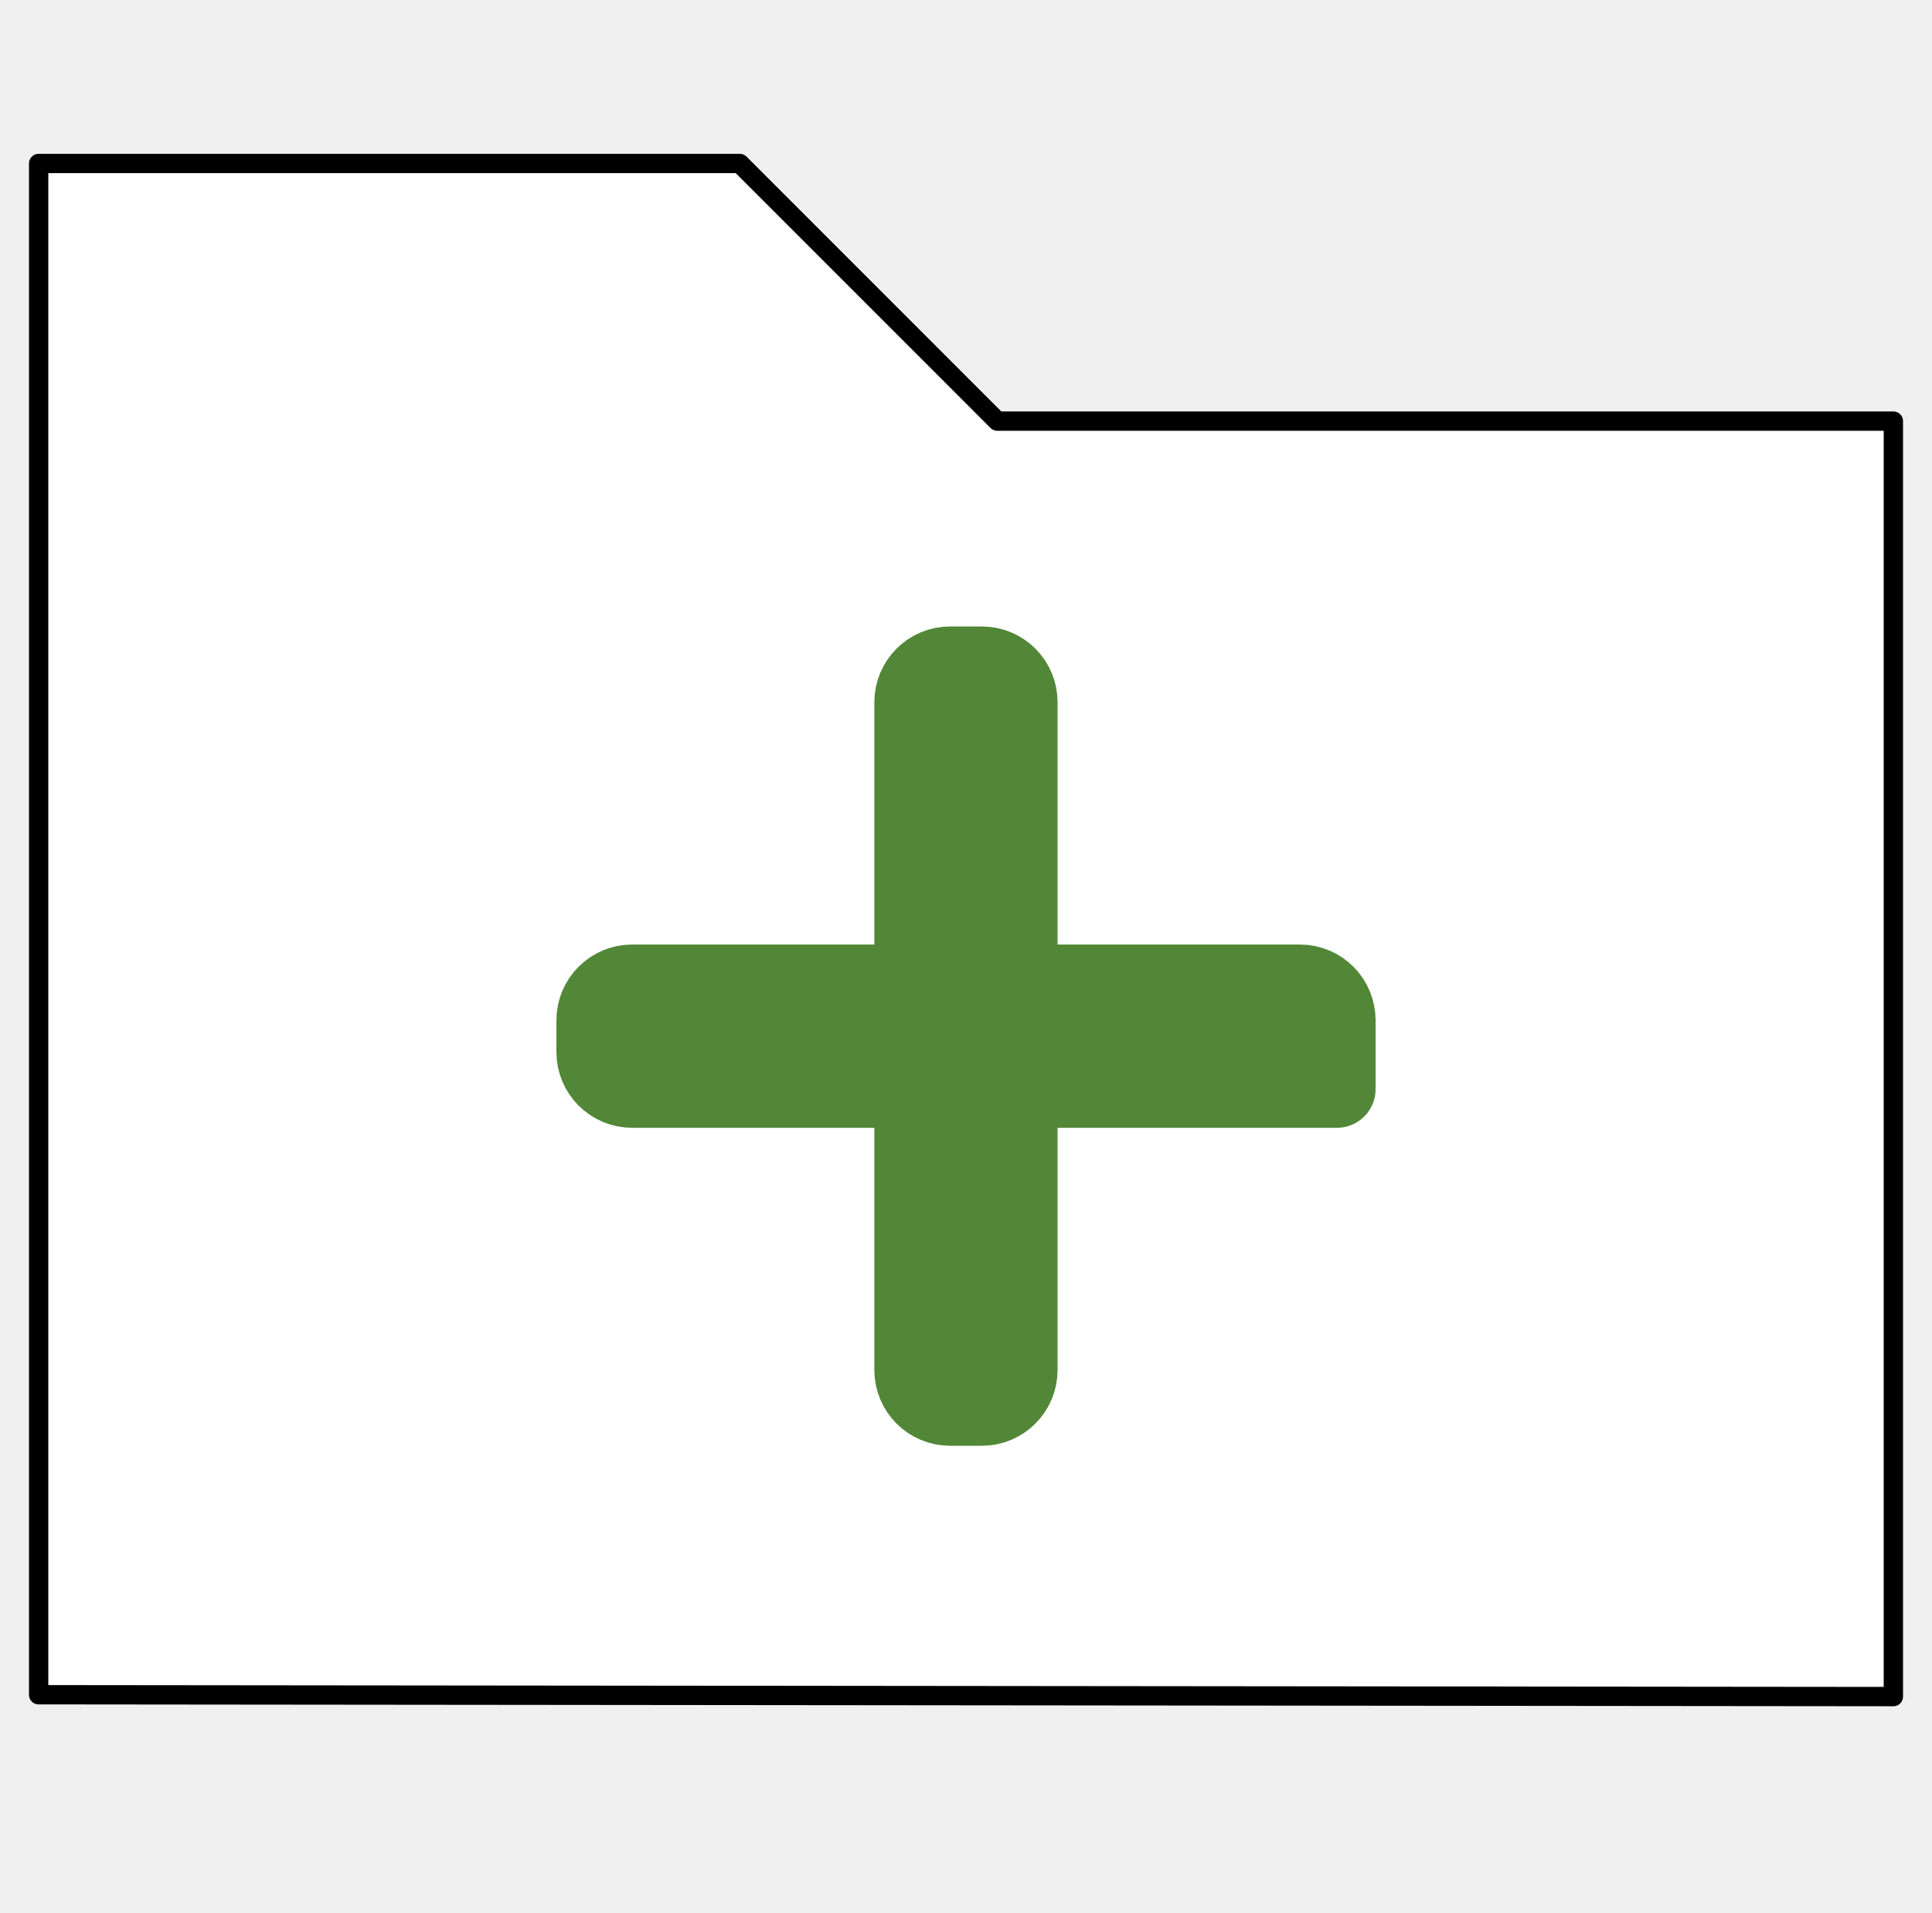
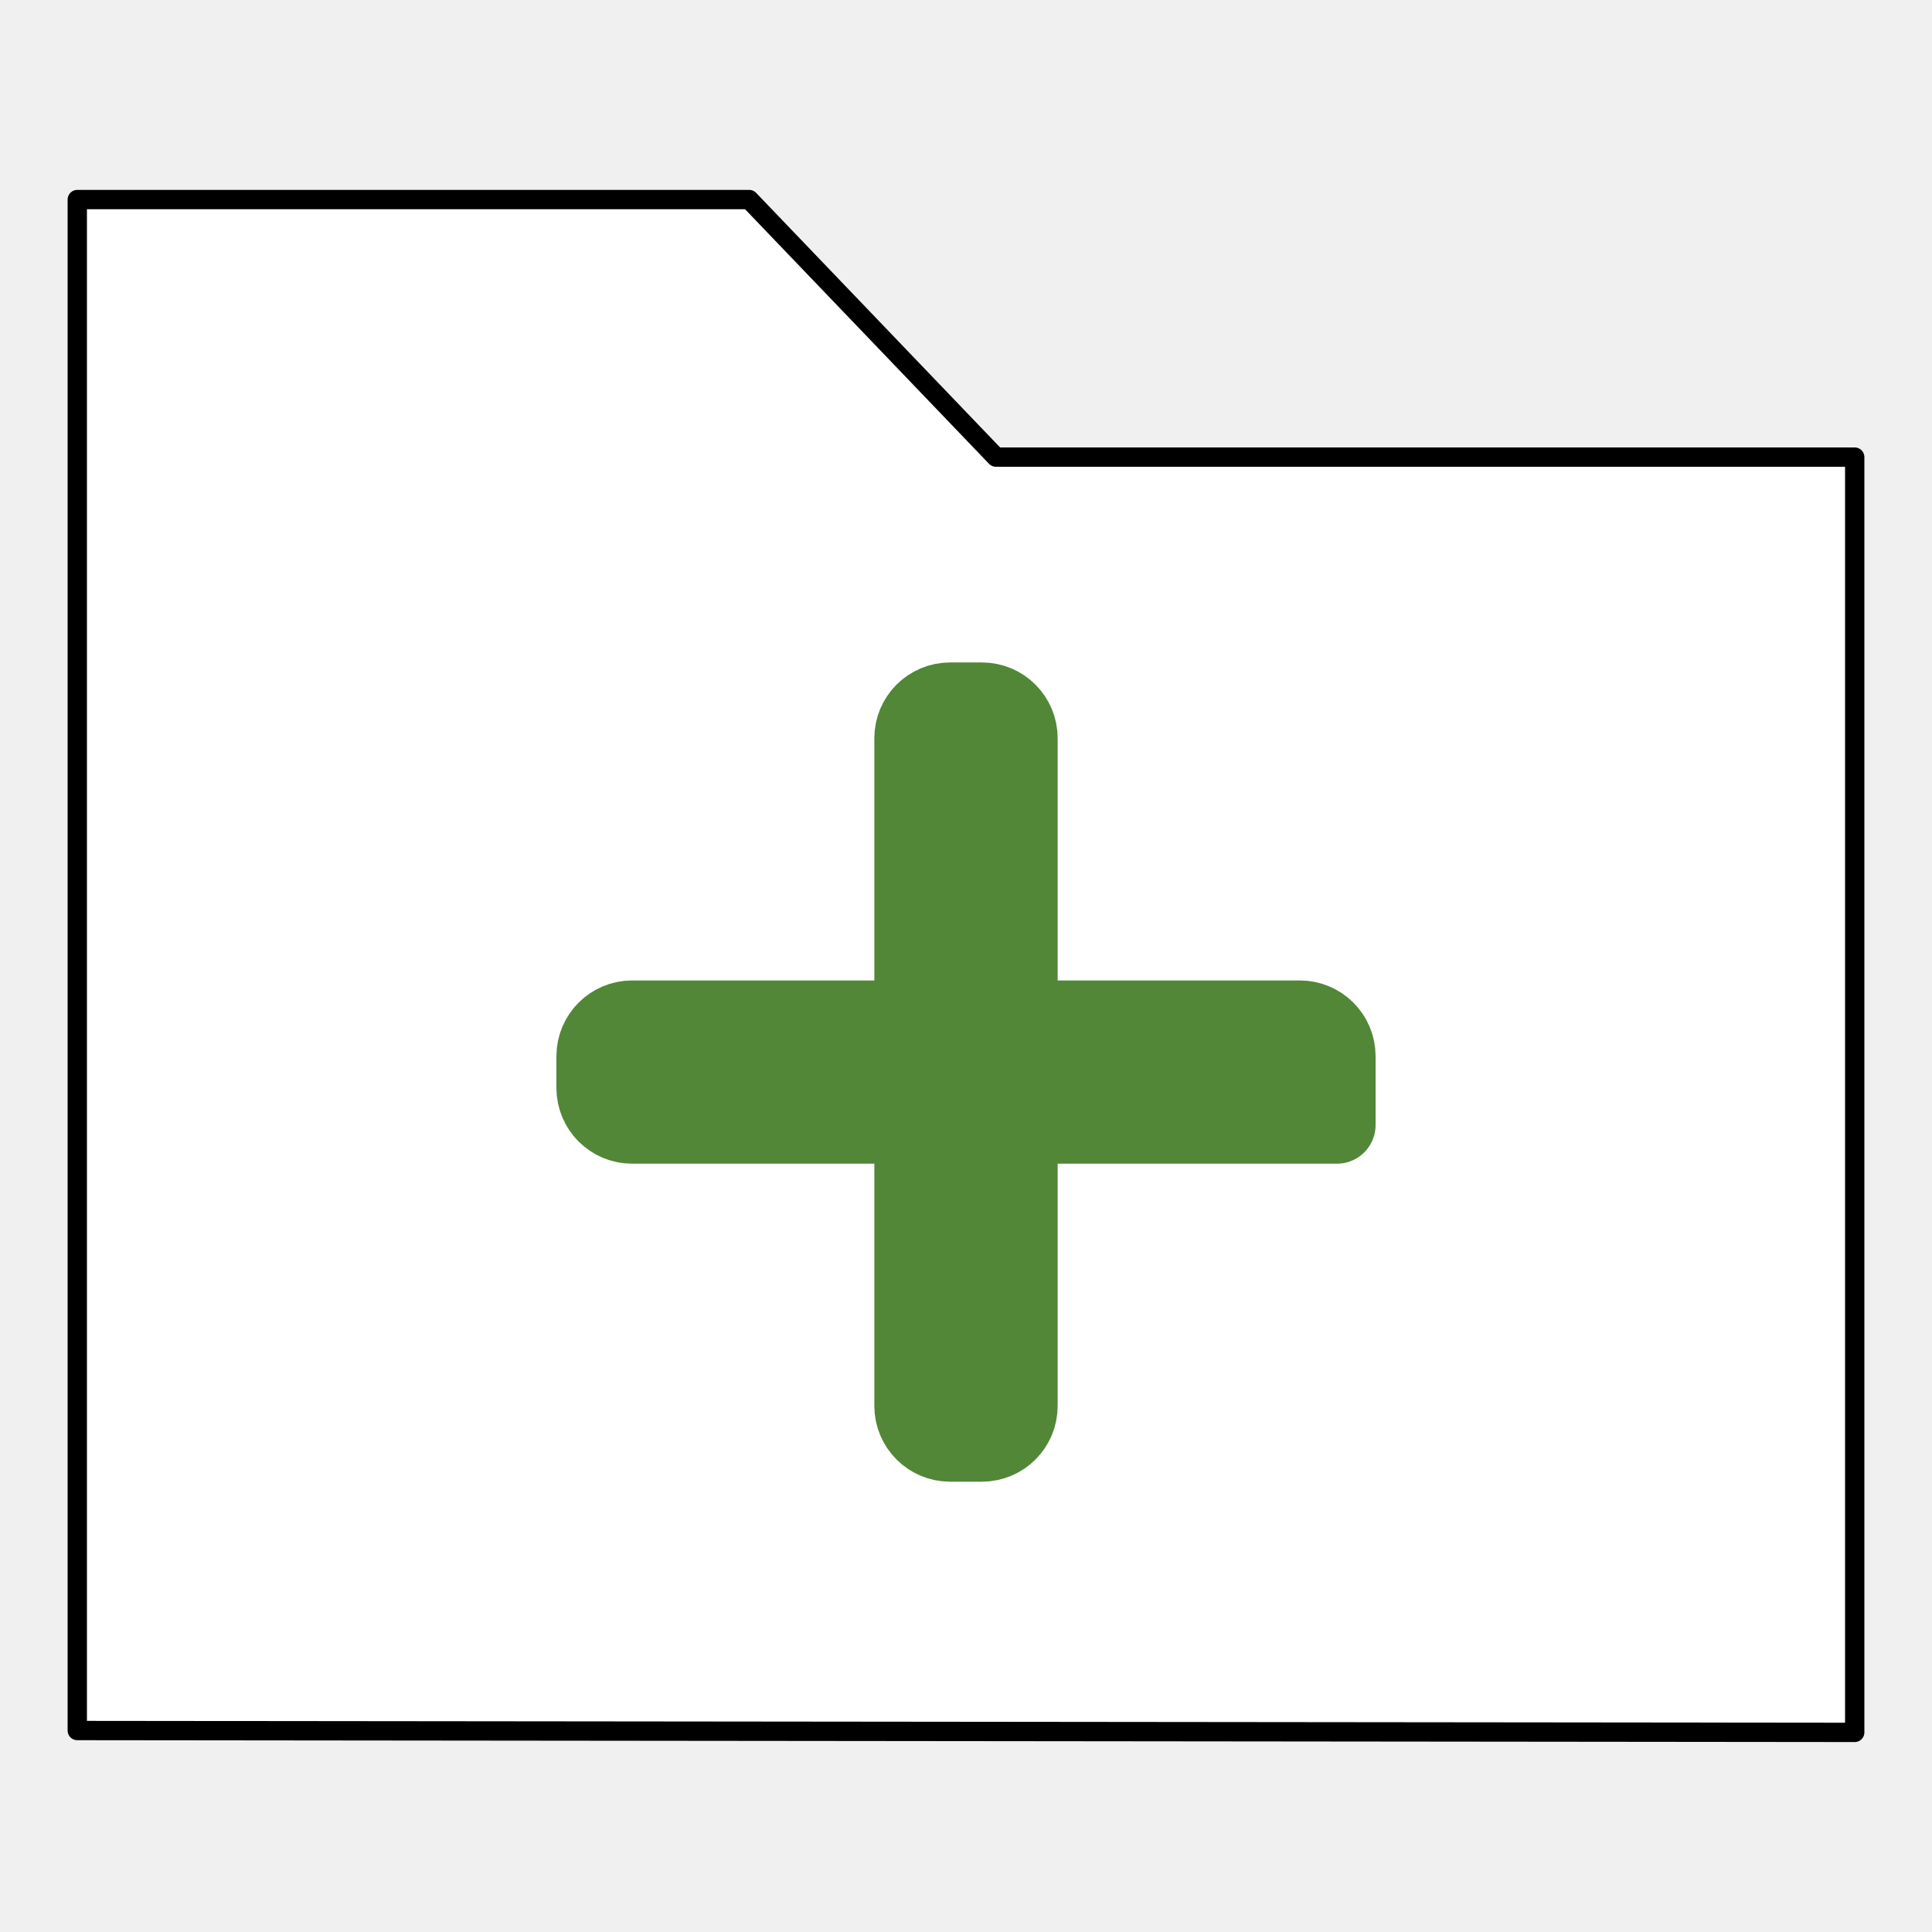
- <svg xmlns="http://www.w3.org/2000/svg" width="25" height="24.75" viewBox="-302.09 -3652.997 25 24.75">
+ <svg xmlns="http://www.w3.org/2000/svg" width="25" height="25" viewBox="-273 -3649.726 25 25">
  <g fill="none">
-     <path fill="#fff" d="M-301.59-3650.882h9.072l3.333 3.333h11.595v16.502l-24-.024Z" />
-     <path stroke="#000" stroke-linecap="round" stroke-linejoin="round" stroke-width=".25" d="M-301.59-3650.882h9.072l3.333 3.333h11.595v16.502l-24-.024Z" />
-     <path fill="#528737" d="M-284.79-3638.906h-3.635a.48.48 0 0 0-.48.48v3.154a.48.48 0 0 1-.48.48h-.411a.48.48 0 0 1-.48-.48v-3.154a.48.48 0 0 0-.48-.48h-3.154a.48.48 0 0 1-.48-.48v-.411a.48.48 0 0 1 .48-.48h3.154a.48.48 0 0 0 .48-.48v-3.155a.48.48 0 0 1 .48-.48h.411a.48.48 0 0 1 .48.48v3.155c0 .265.215.48.48.48h3.155a.48.48 0 0 1 .48.48v.891Z" />
-     <path stroke="#518737" stroke-linecap="round" stroke-linejoin="round" d="M-284.79-3638.906h-3.635a.48.48 0 0 0-.48.48v3.154a.48.48 0 0 1-.48.48h-.411a.48.48 0 0 1-.48-.48v-3.154a.48.48 0 0 0-.48-.48h-3.154a.48.48 0 0 1-.48-.48v-.411a.48.48 0 0 1 .48-.48h3.154a.48.48 0 0 0 .48-.48v-3.155a.48.48 0 0 1 .48-.48h.411a.48.48 0 0 1 .48.48v3.155c0 .265.215.48.48.48h3.155a.48.48 0 0 1 .48.48v.891Z" />
+     <path d="M-272.5-3649.226h24v24h-24z" />
+     <path fill="#fff" d="M-272-3647.144h8.694l3.194 3.333H-249v16.502l-23-.024Z" />
+     <path stroke="#000" stroke-linecap="round" stroke-linejoin="round" stroke-width=".25" d="M-272-3647.144h8.694l3.194 3.333H-249v16.502l-23-.024Z" />
+     <path fill="#528737" d="M-255.7-3635.168h-3.634a.48.48 0 0 0-.48.48v3.155a.48.48 0 0 1-.48.48h-.412a.48.48 0 0 1-.48-.48v-3.155a.48.48 0 0 0-.48-.48h-3.154a.48.48 0 0 1-.48-.48v-.411a.48.48 0 0 1 .48-.48h3.154a.48.48 0 0 0 .48-.48v-3.155a.48.48 0 0 1 .48-.48h.412a.48.48 0 0 1 .48.48v3.155c0 .265.215.48.48.48h3.154a.48.48 0 0 1 .48.48v.891Z" />
+     <path stroke="#518737" stroke-linecap="round" stroke-linejoin="round" d="M-255.7-3635.168h-3.634a.48.48 0 0 0-.48.48v3.155a.48.48 0 0 1-.48.48h-.412a.48.48 0 0 1-.48-.48v-3.155a.48.48 0 0 0-.48-.48h-3.154a.48.48 0 0 1-.48-.48v-.411a.48.48 0 0 1 .48-.48h3.154a.48.48 0 0 0 .48-.48v-3.155a.48.48 0 0 1 .48-.48h.412a.48.48 0 0 1 .48.48v3.155c0 .265.215.48.48.48h3.154a.48.48 0 0 1 .48.48v.891Z" />
  </g>
</svg>
